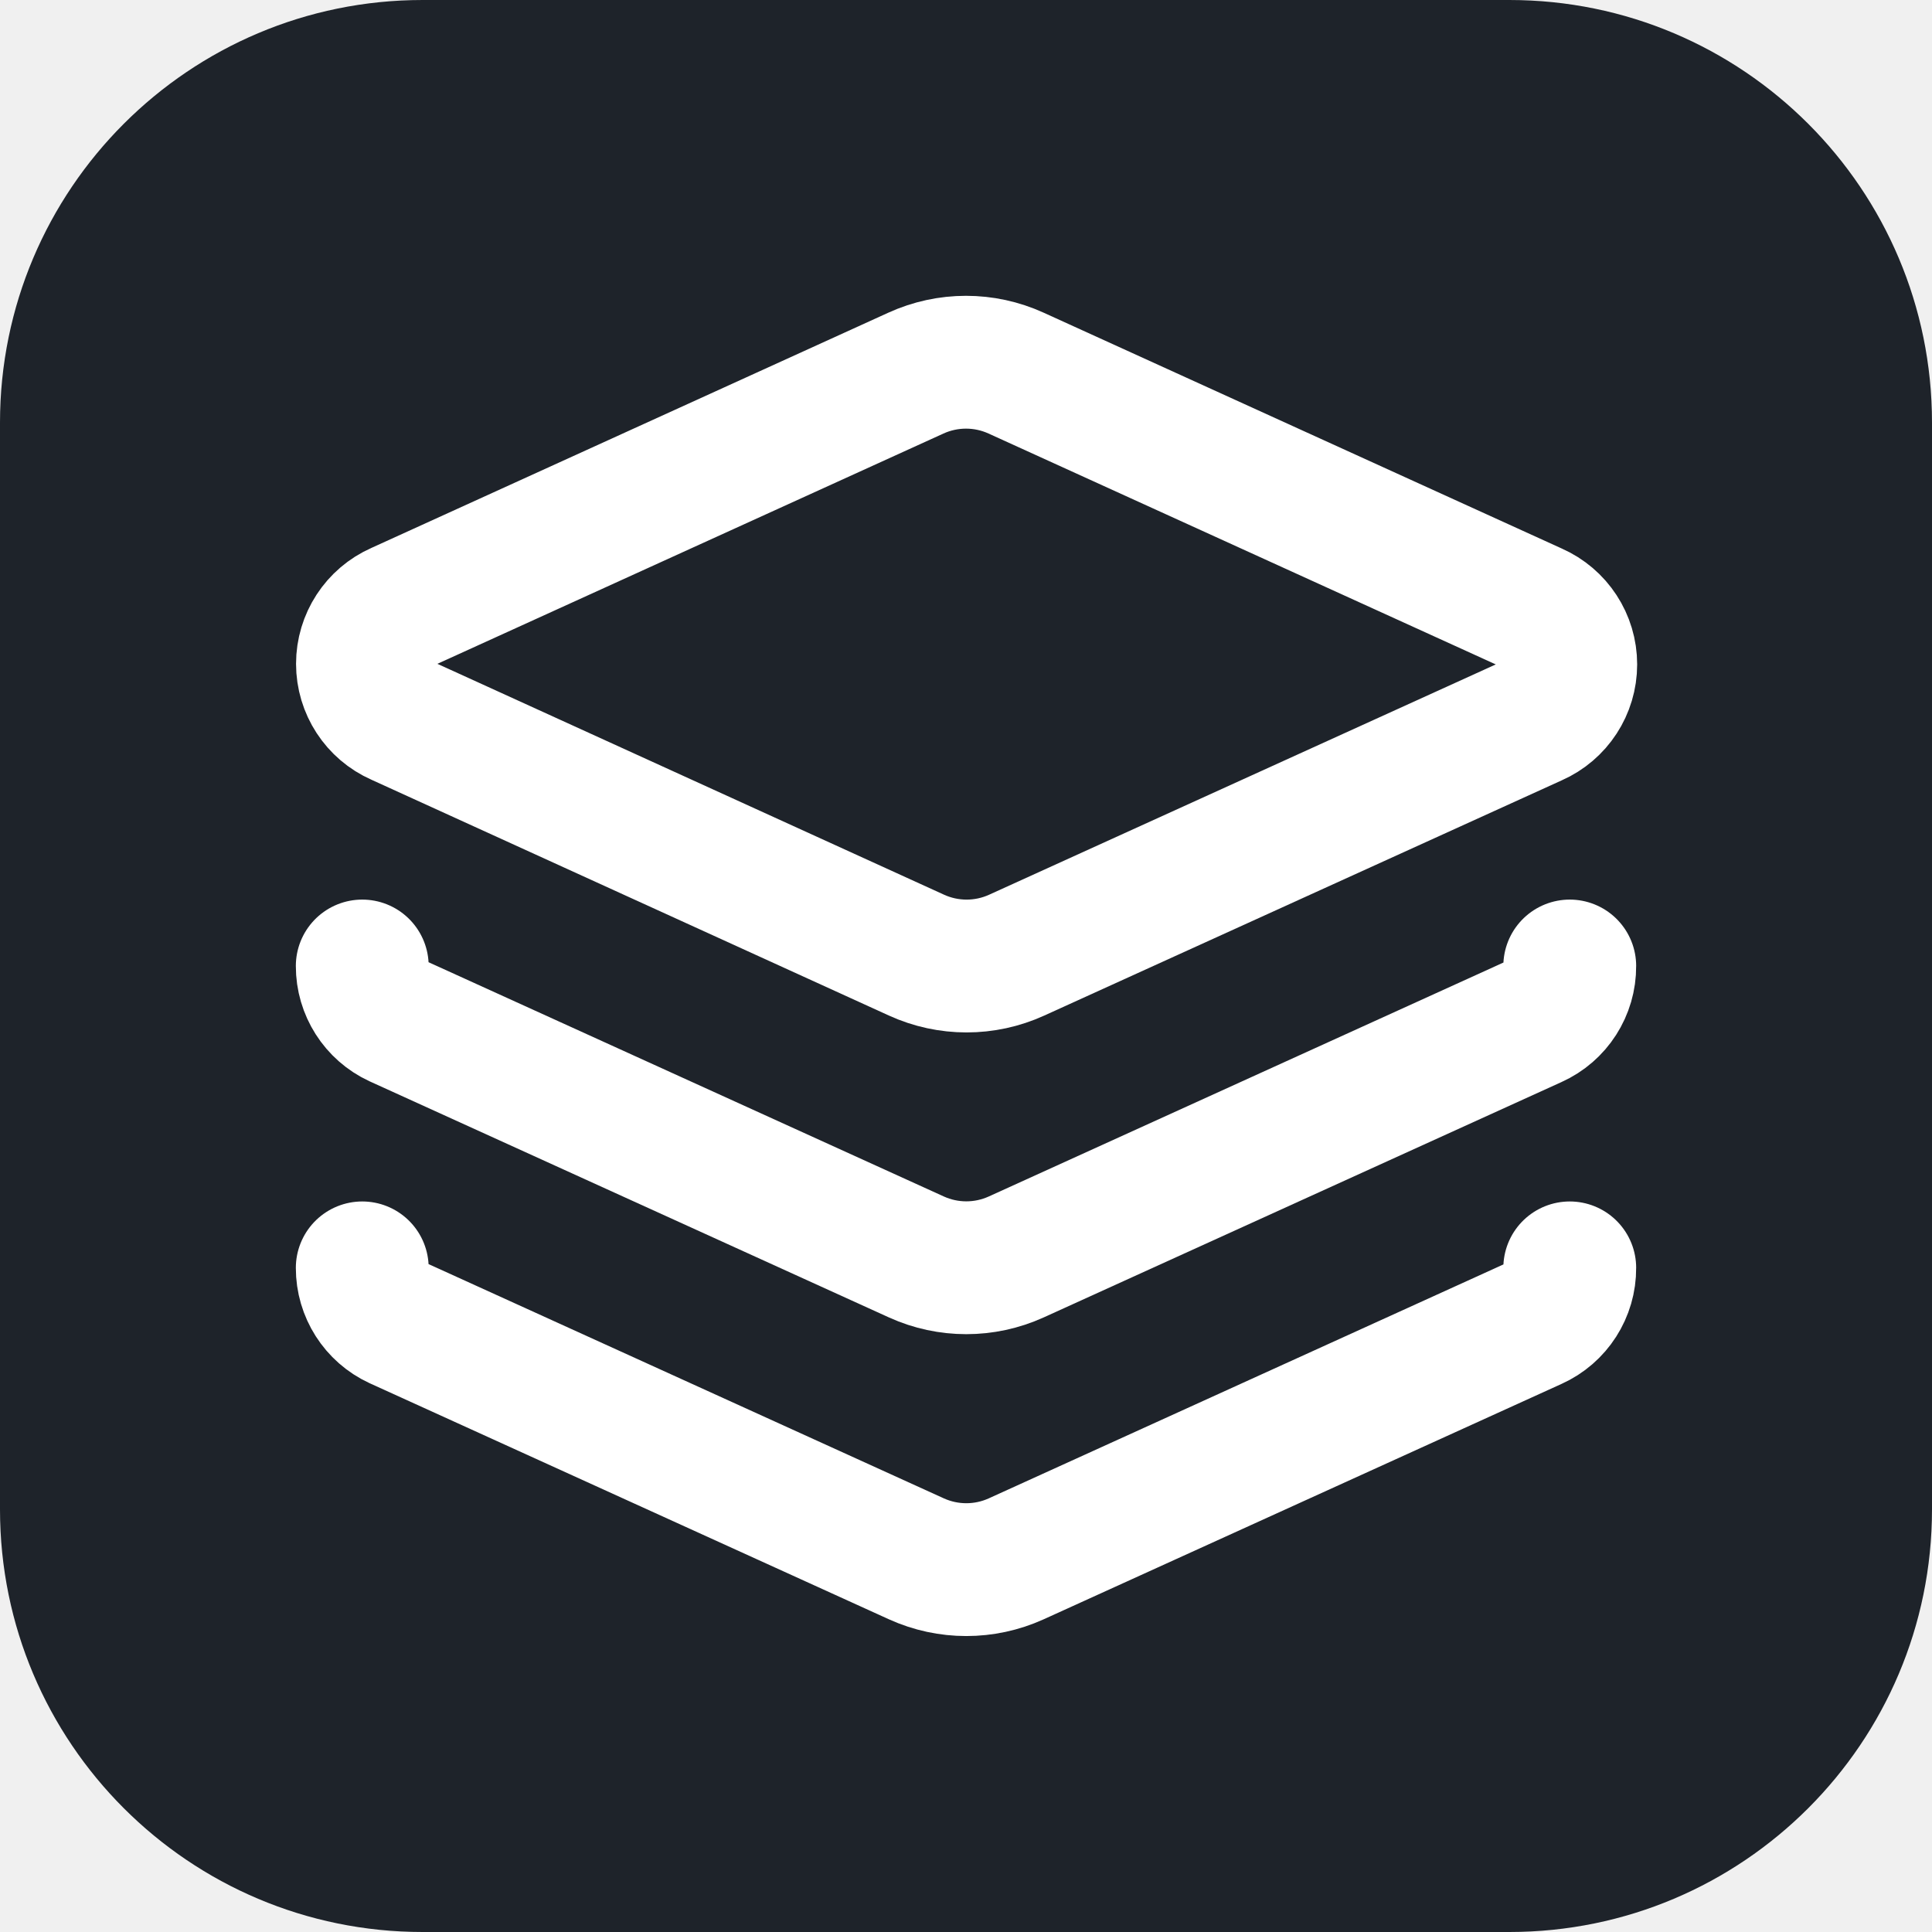
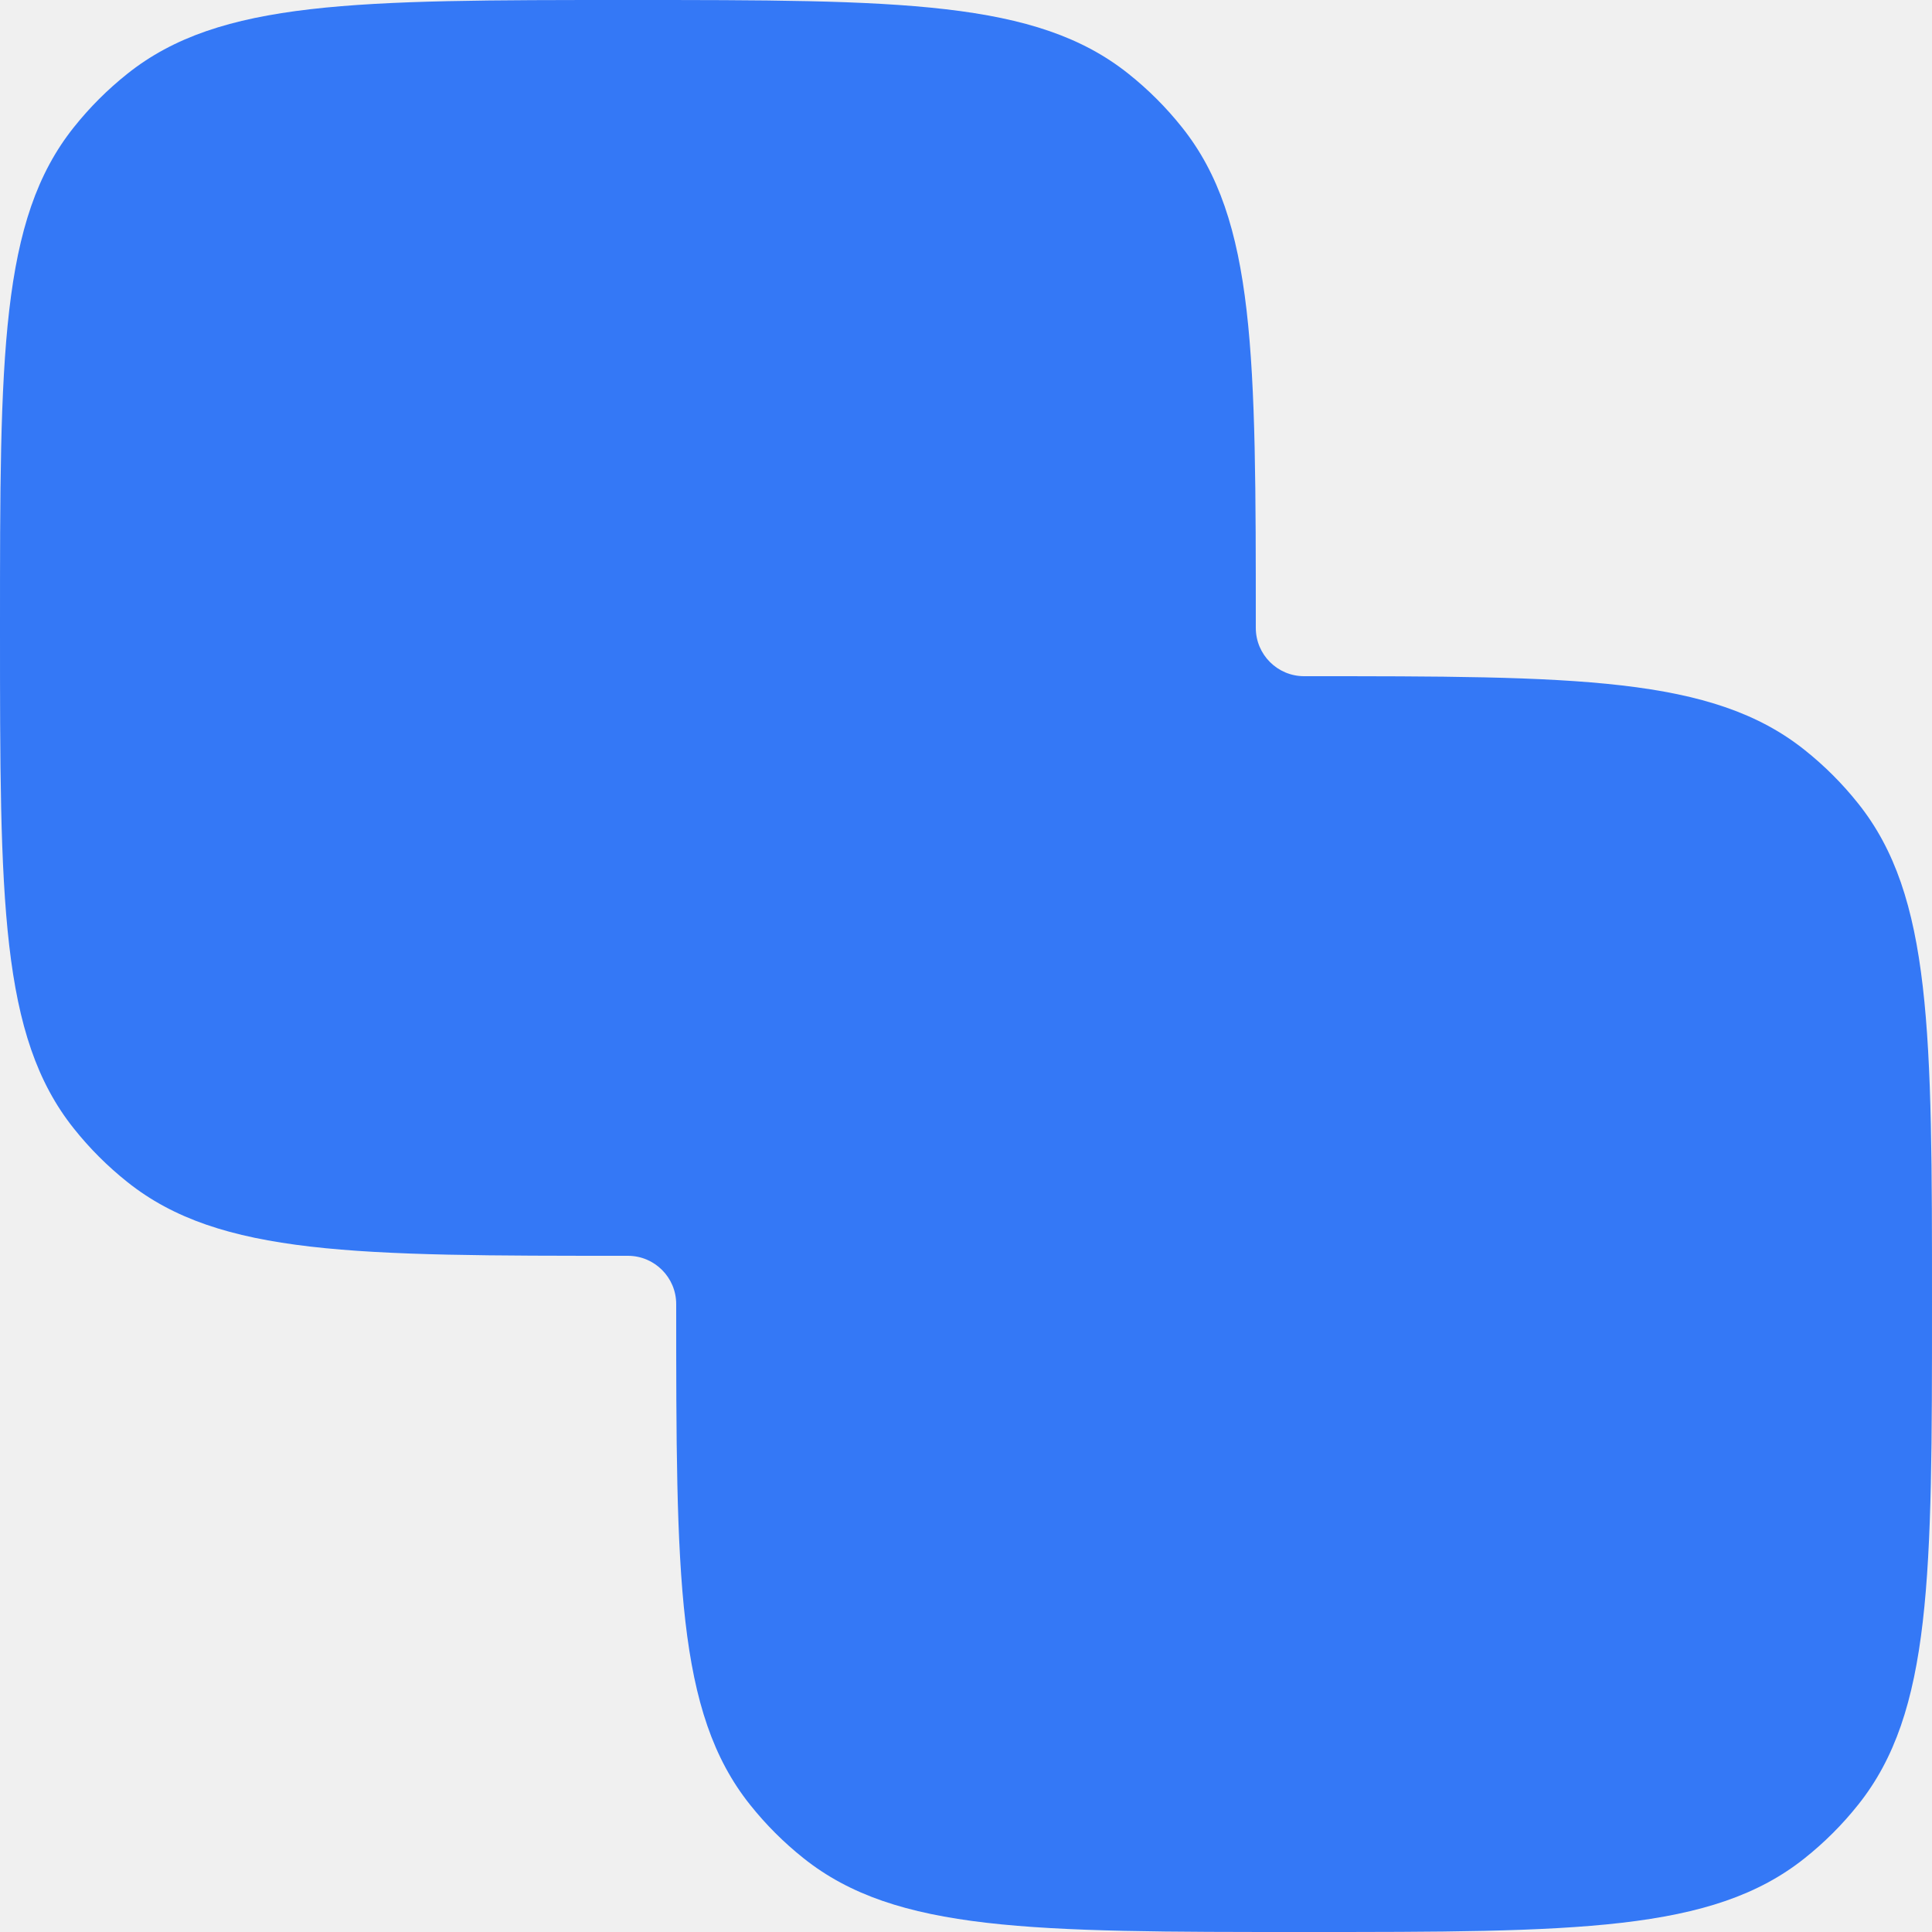
- <svg xmlns="http://www.w3.org/2000/svg" viewBox="0 0 32 32" width="32" height="32">
-   <rect width="32" height="32" rx="7" fill="#1E232A" />
-   <g transform="translate(4, 4)" fill="none" stroke="#FFFFFF" stroke-width="2.2" stroke-linecap="round" stroke-linejoin="round">
-     <path d="M12.83 2.18a2 2 0 0 0-1.66 0L2.6 6.08a1 1 0 0 0 0 1.83l8.58 3.91a2 2 0 0 0 1.66 0l8.58-3.9a1 1 0 0 0 0-1.83z" />
-     <path d="M2 12a1 1 0 0 0 .58.91l8.6 3.91a2 2 0 0 0 1.65 0l8.58-3.9A1 1 0 0 0 22 12" />
-     <path d="M2 17a1 1 0 0 0 .58.91l8.6 3.91a2 2 0 0 0 1.65 0l8.58-3.9A1 1 0 0 0 22 17" />
-   </g>
+ <svg xmlns="http://www.w3.org/2000/svg" width="32" height="32" viewBox="0 0 20 20" fill="none">
+   <path d="M1.318 12.236C2.275 13 3.684 13 6.5 13C6.776 13 7 13.224 7 13.5C7 16.317 7 17.725 7.764 18.682C7.927 18.887 8.113 19.073 8.318 19.236C9.275 20 10.684 20 13.5 20C16.317 20 17.725 20 18.682 19.236C18.887 19.073 19.073 18.887 19.236 18.682C20 17.725 20 16.317 20 13.5C20 10.684 20 9.275 19.236 8.318C19.073 8.113 18.887 7.927 18.682 7.764C17.725 7 16.317 7 13.5 7C13.224 7 13 6.776 13 6.5C13 3.684 13 2.275 12.236 1.318C12.073 1.113 11.887 0.927 11.682 0.764C10.725 1.19209e-07 9.316 0 6.5 0C3.684 0 2.275 1.19209e-07 1.318 0.764C1.113 0.927 0.927 1.113 0.764 1.318C1.19209e-07 2.275 0 3.684 0 6.5C0 9.316 1.19209e-07 10.725 0.764 11.682C0.927 11.887 1.113 12.073 1.318 12.236Z" fill="#3478F6" />
</svg>
